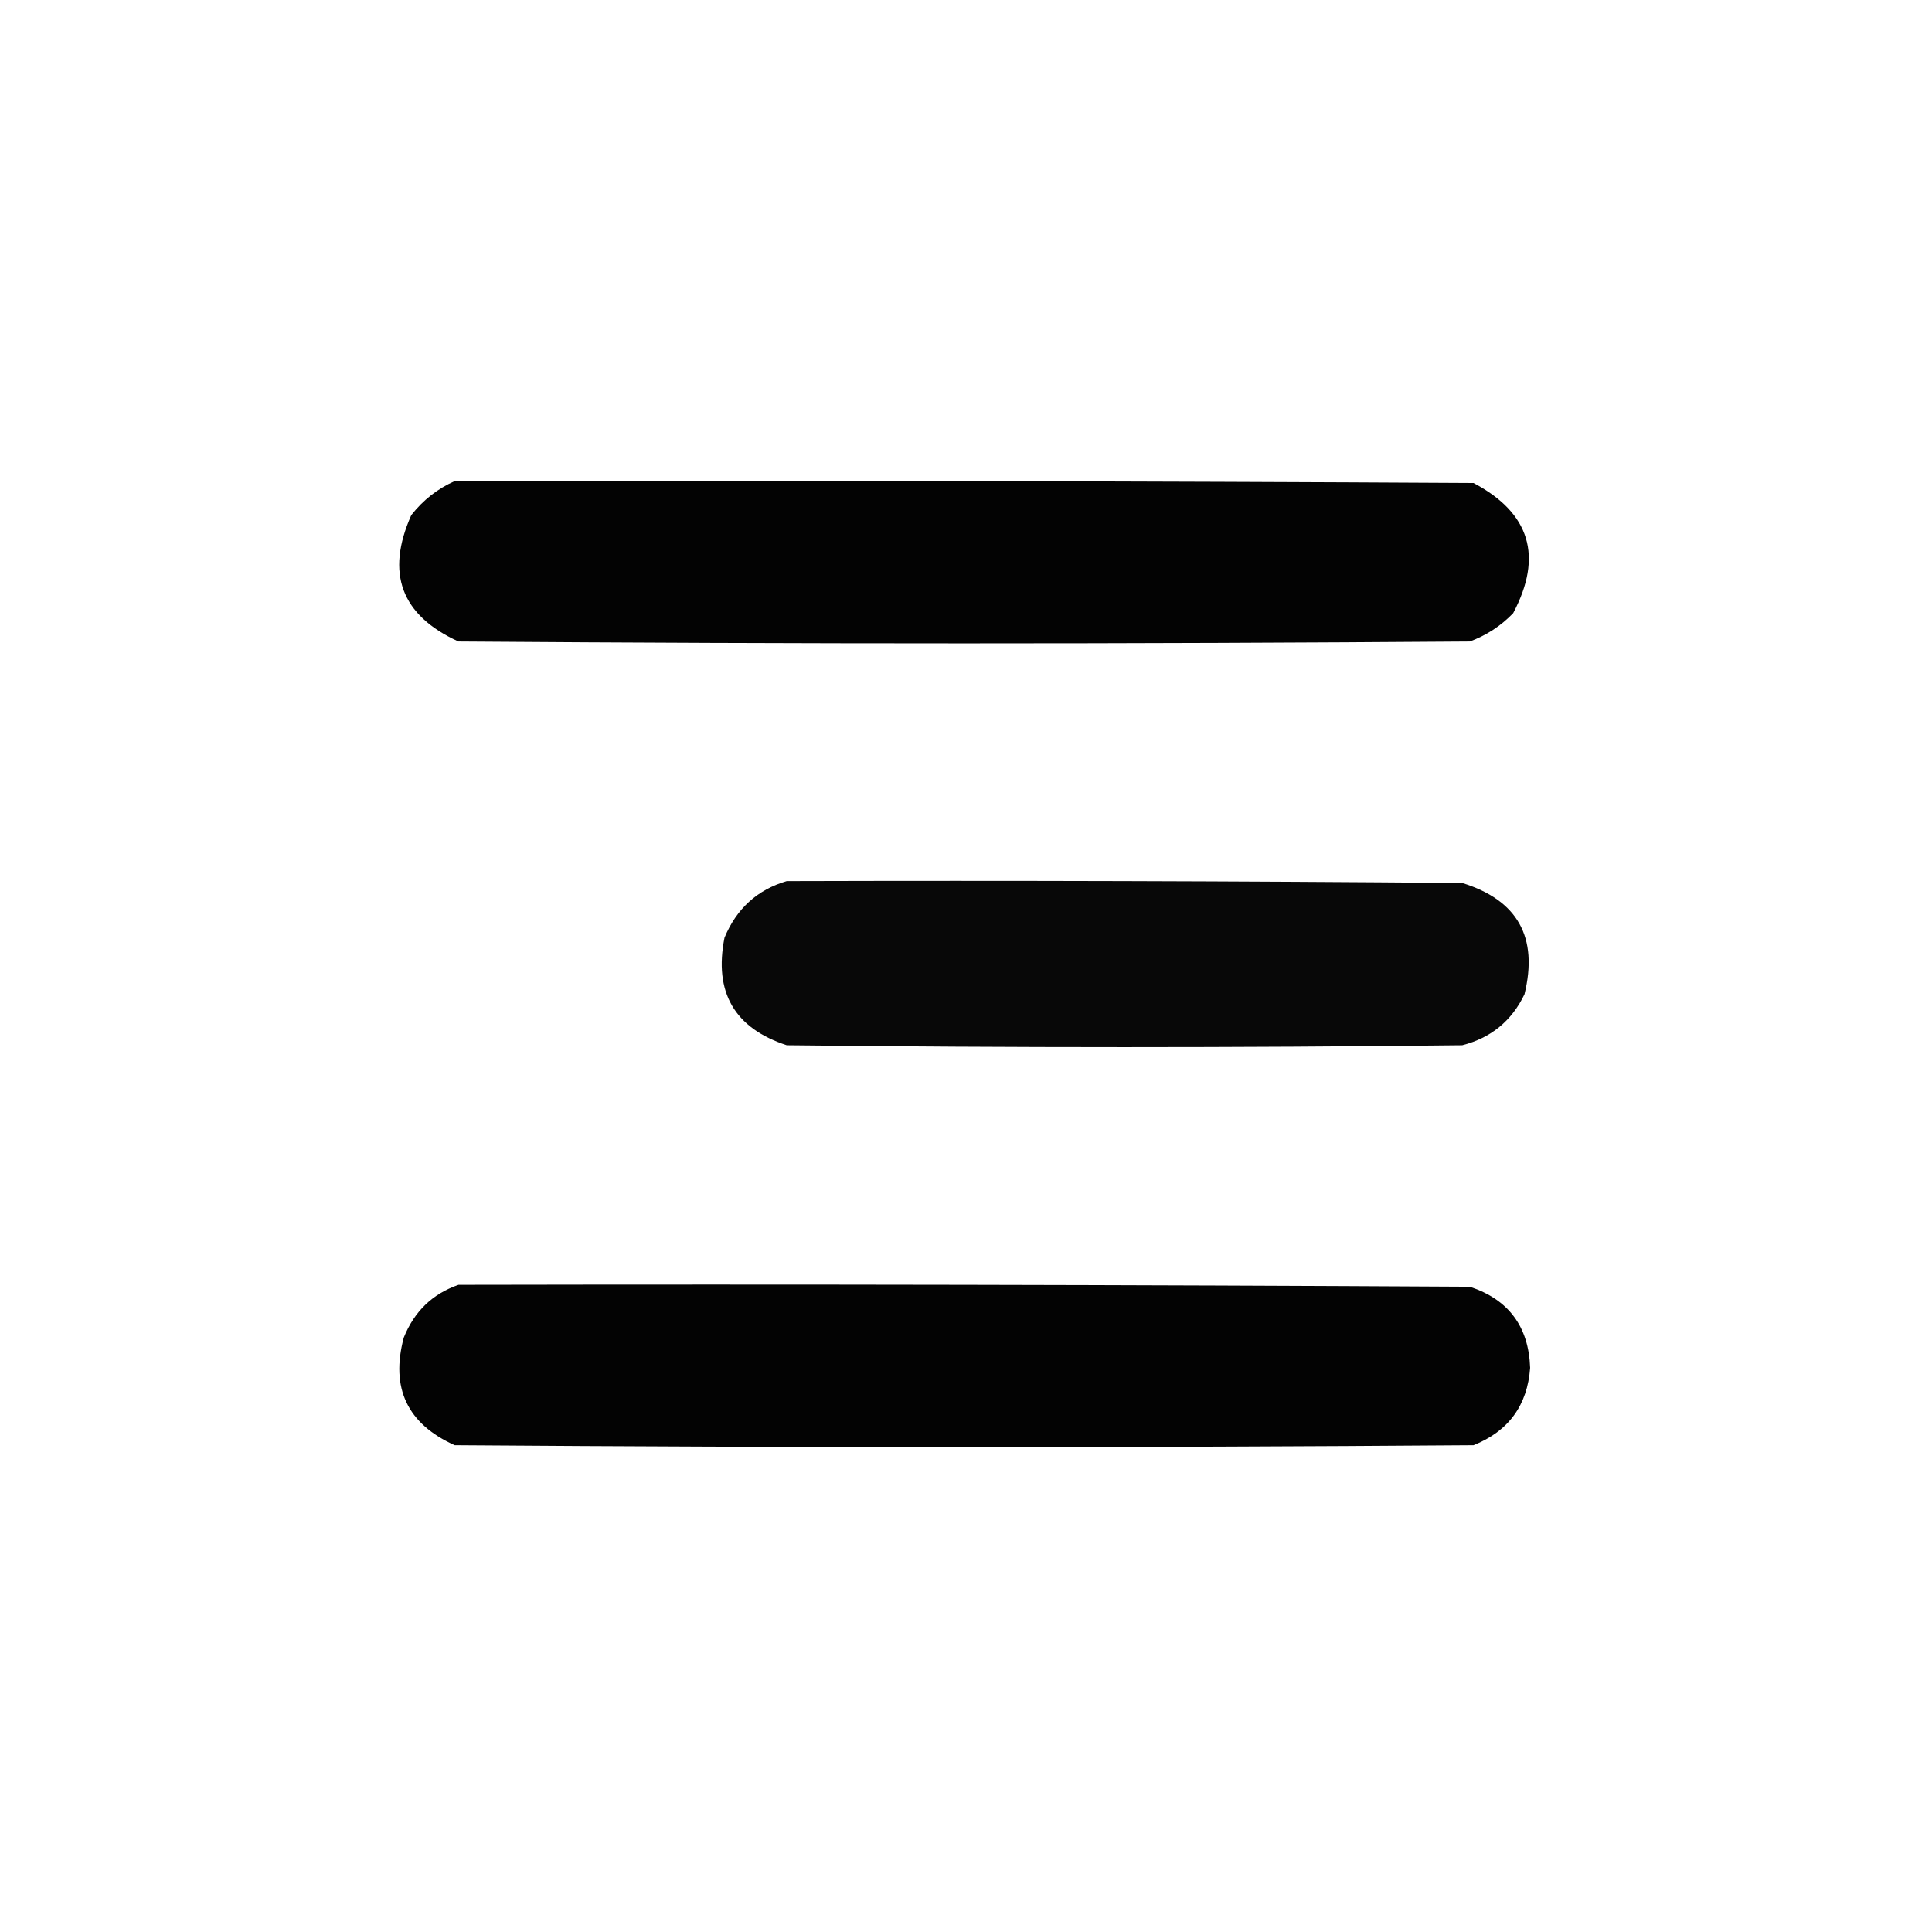
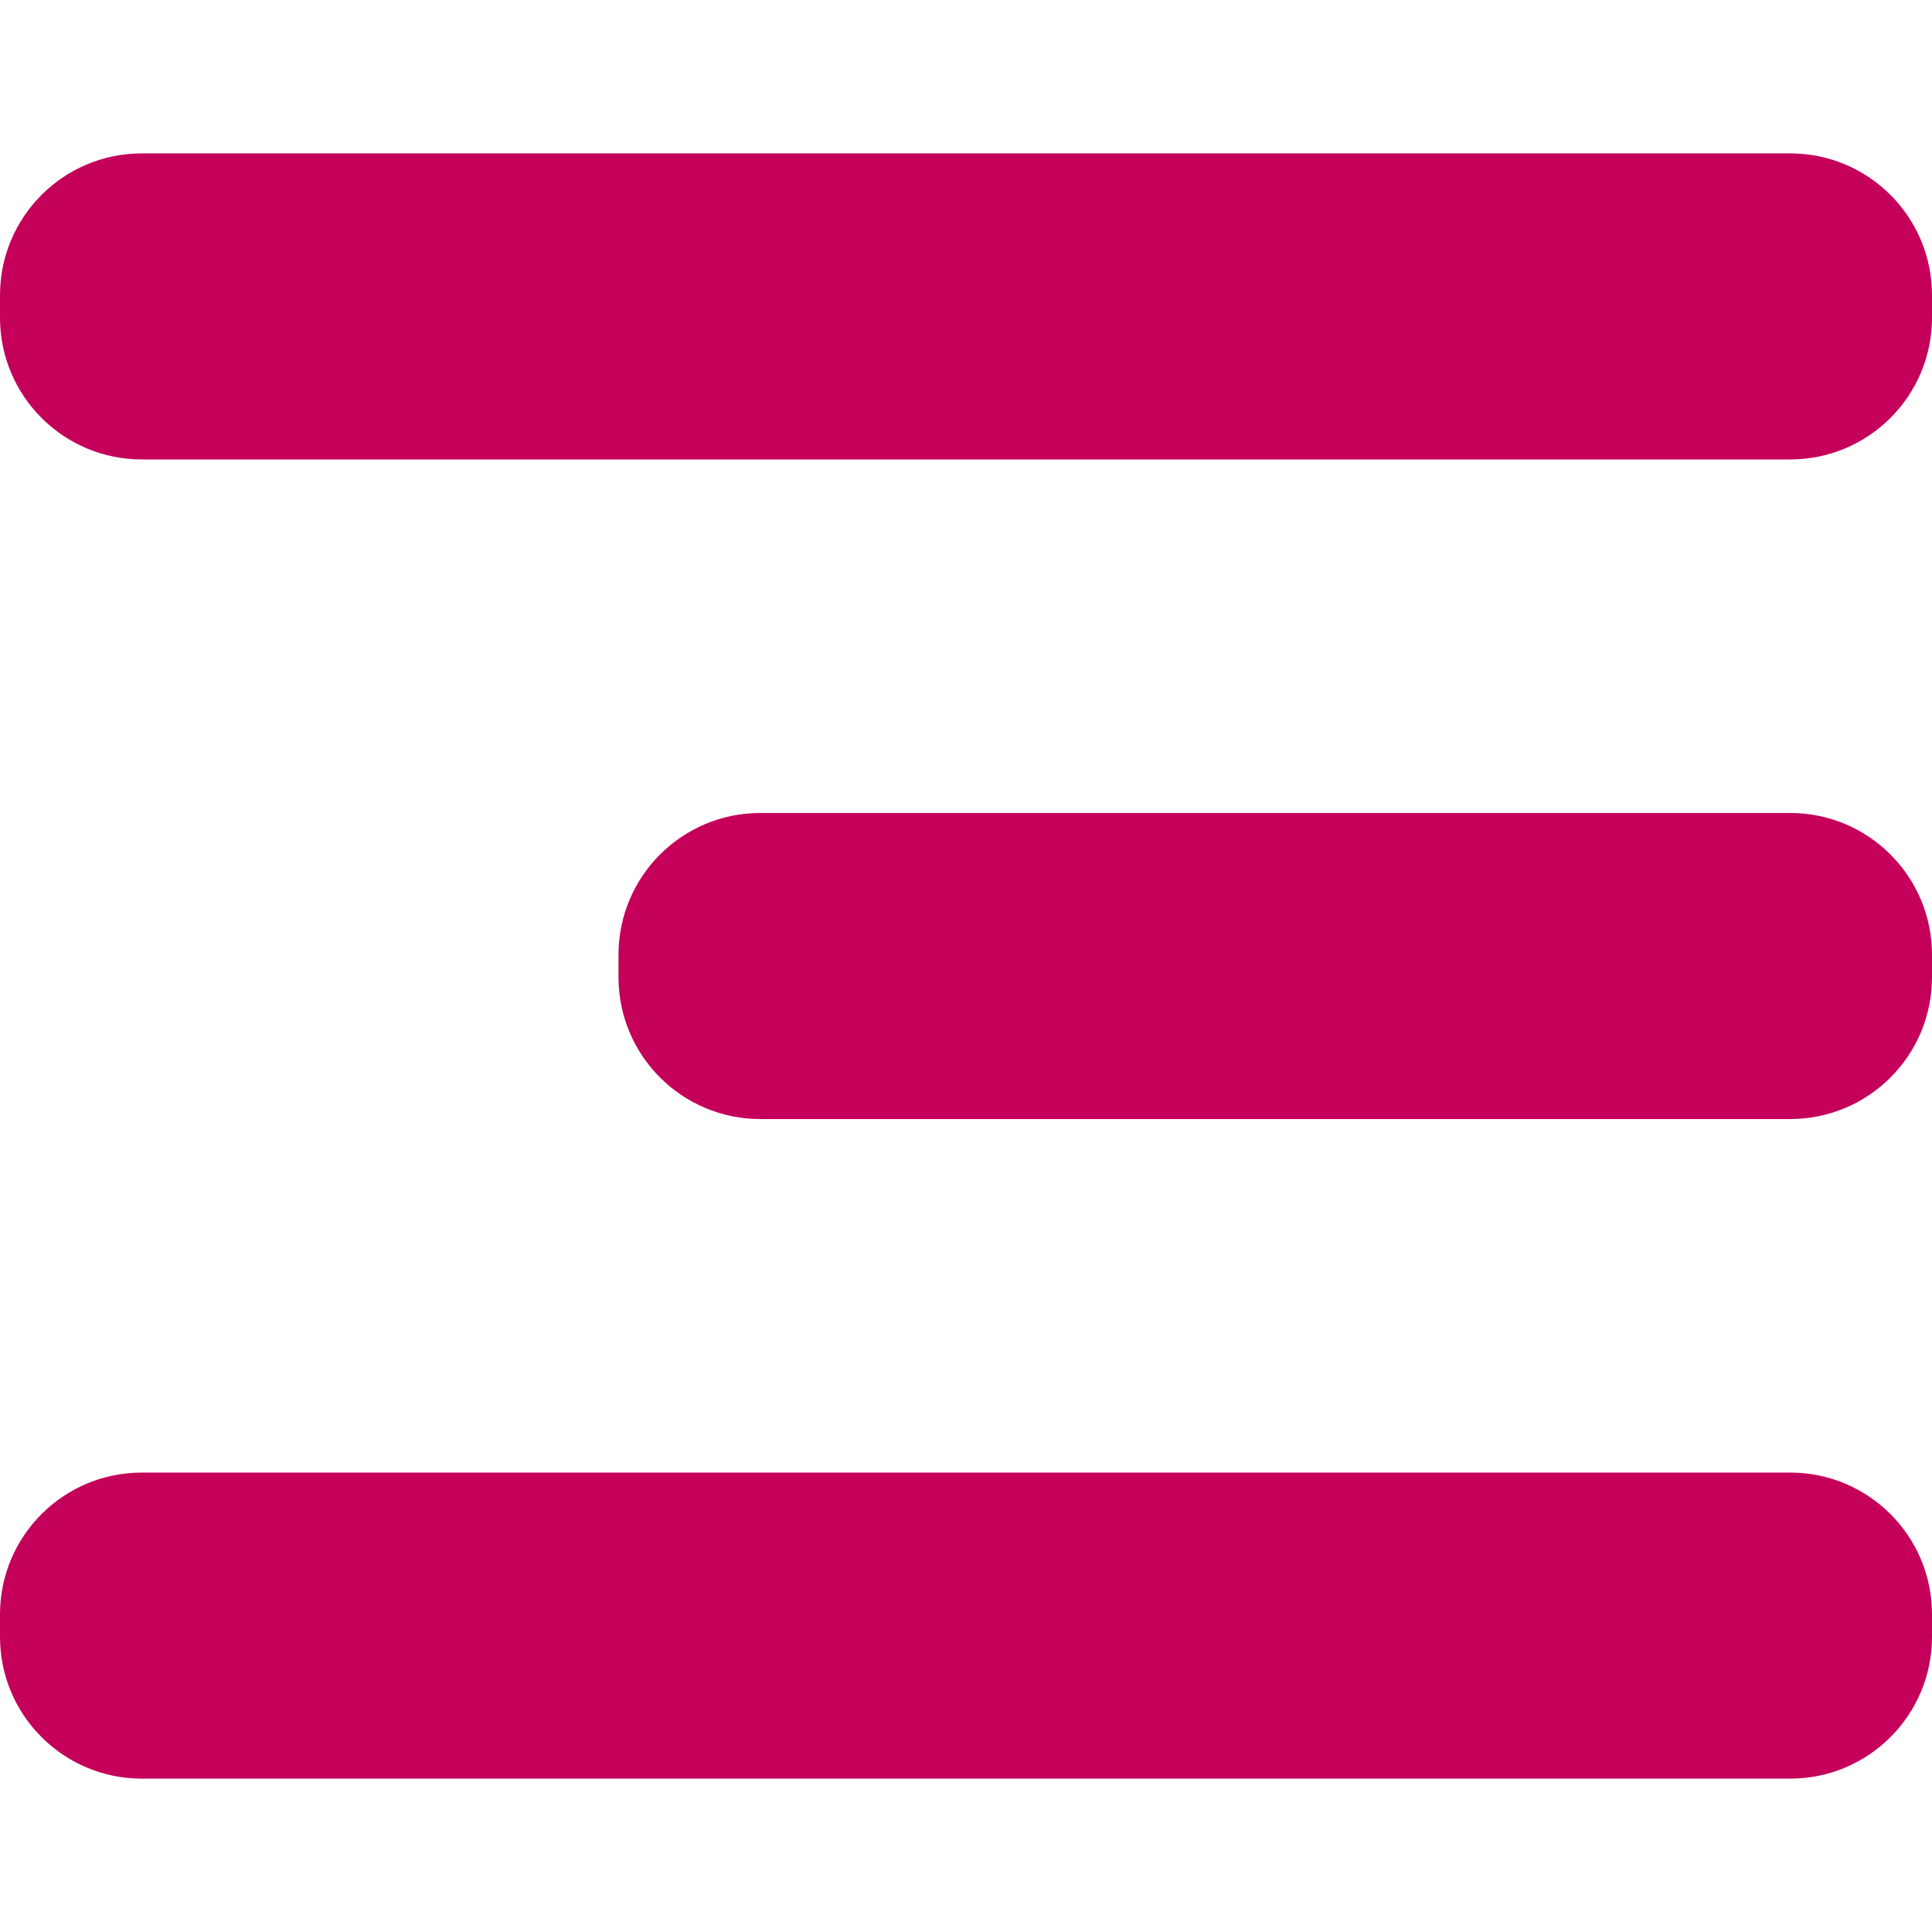
- <svg xmlns="http://www.w3.org/2000/svg" version="1.1" width="512px" height="512px" style="shape-rendering:geometricPrecision; text-rendering:geometricPrecision; image-rendering:optimizeQuality; fill-rule:evenodd; clip-rule:evenodd">
-   <g>
-     <path style="opacity:0.987" fill="#000000" d="M 120.5,127.5 C 210.501,127.333 300.501,127.5 390.5,128C 405.473,135.924 408.973,147.424 401,162.5C 397.731,165.883 393.897,168.383 389.5,170C 300.167,170.667 210.833,170.667 121.5,170C 106.3,163.07 102.134,151.904 109,136.5C 112.161,132.491 115.994,129.491 120.5,127.5 Z" />
-   </g>
-   <g>
-     <path style="opacity:0.966" fill="#000000" d="M 208.5,233.5 C 268.168,233.333 327.834,233.5 387.5,234C 402.198,238.553 407.698,248.386 404,263.5C 400.605,270.561 395.105,275.061 387.5,277C 327.833,277.667 268.167,277.667 208.5,277C 194.645,272.469 189.145,262.969 192,248.5C 195.198,240.795 200.698,235.795 208.5,233.5 Z" />
-   </g>
-   <g>
-     <path style="opacity:0.987" fill="#000000" d="M 121.5,340.5 C 210.834,340.333 300.167,340.5 389.5,341C 399.79,344.393 405.124,351.559 405.5,362.5C 404.774,372.449 399.774,379.283 390.5,383C 300.5,383.667 210.5,383.667 120.5,383C 107.947,377.349 103.447,367.849 107,354.5C 109.774,347.557 114.607,342.89 121.5,340.5 Z" />
-   </g>
+ <svg xmlns="http://www.w3.org/2000/svg" id="Layer_1" data-name="Layer 1" width="30" height="30" viewBox="0 0 941.76 792.22">
+   <defs>
+     <style>
+             .cls-1 {
+             fill: #C4005B;
+             }
+         </style>
+   </defs>
+   <rect class="cls-1" width="941.76" height="149.19" rx="69.12" />
+   <rect class="cls-1" x="301.49" y="321.52" width="640.27" height="149.19" rx="69.12" />
+   <rect class="cls-1" y="643.04" width="941.76" height="149.19" rx="69.12" />
</svg>
